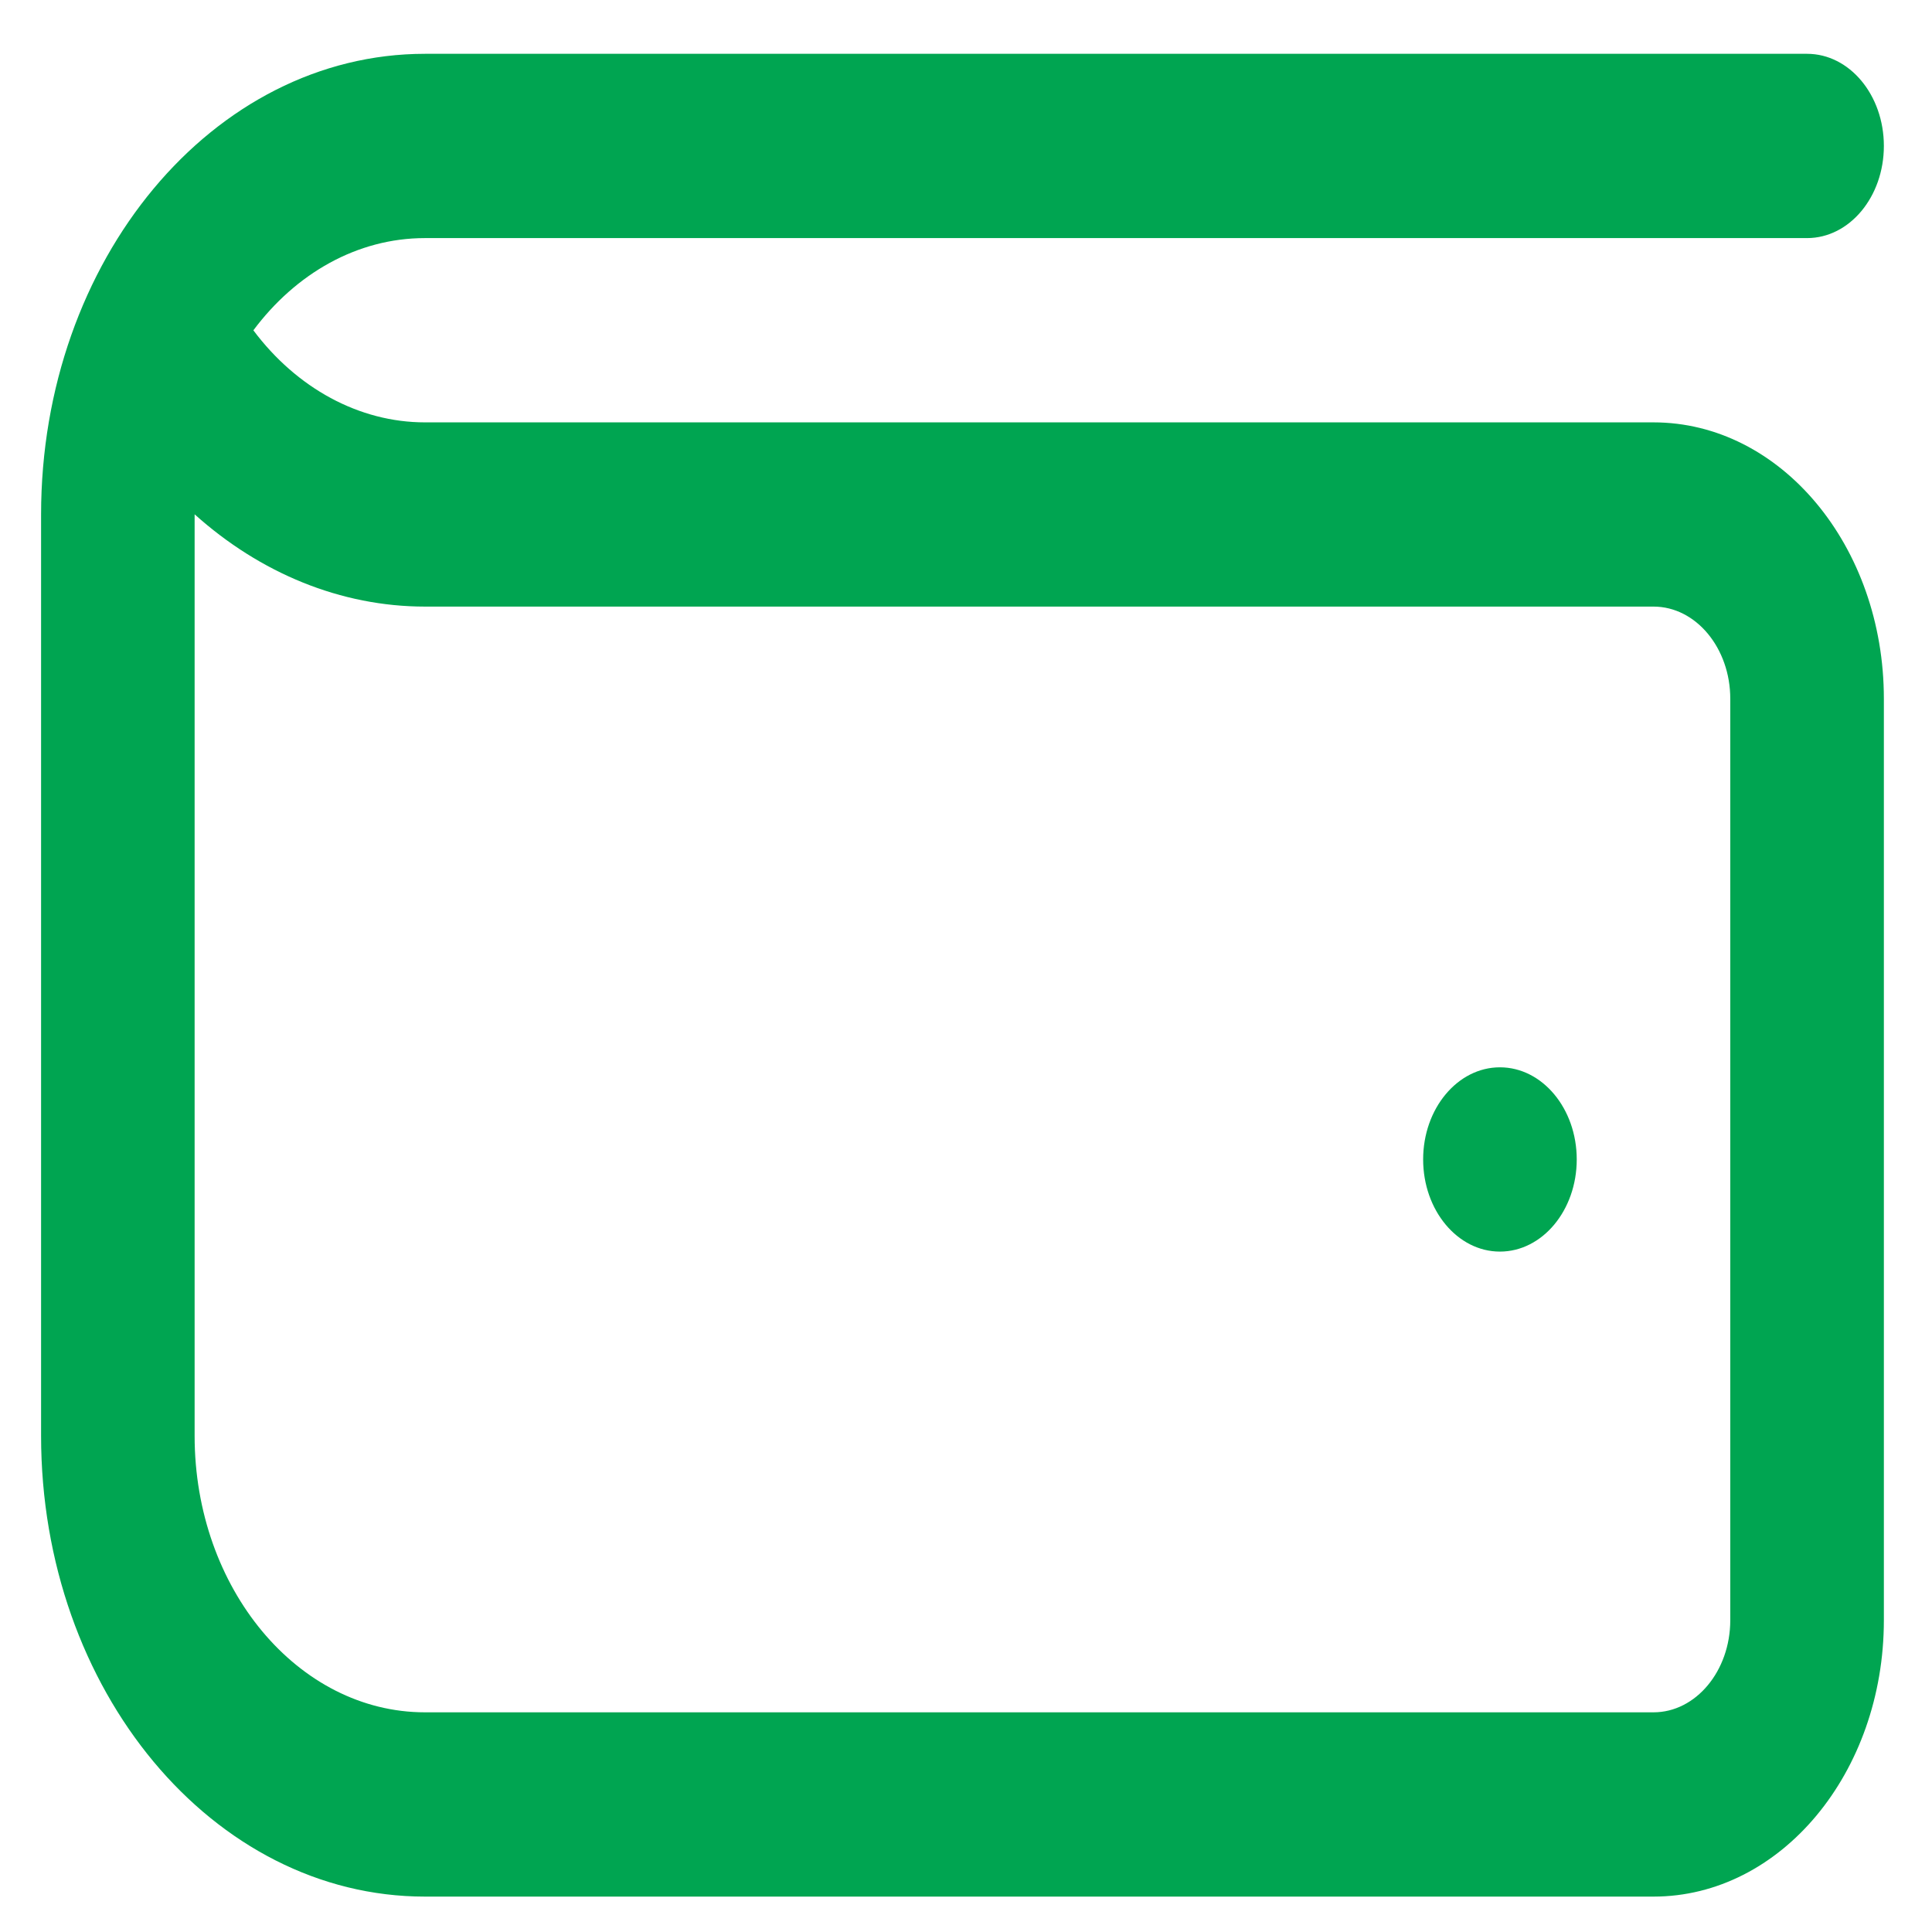
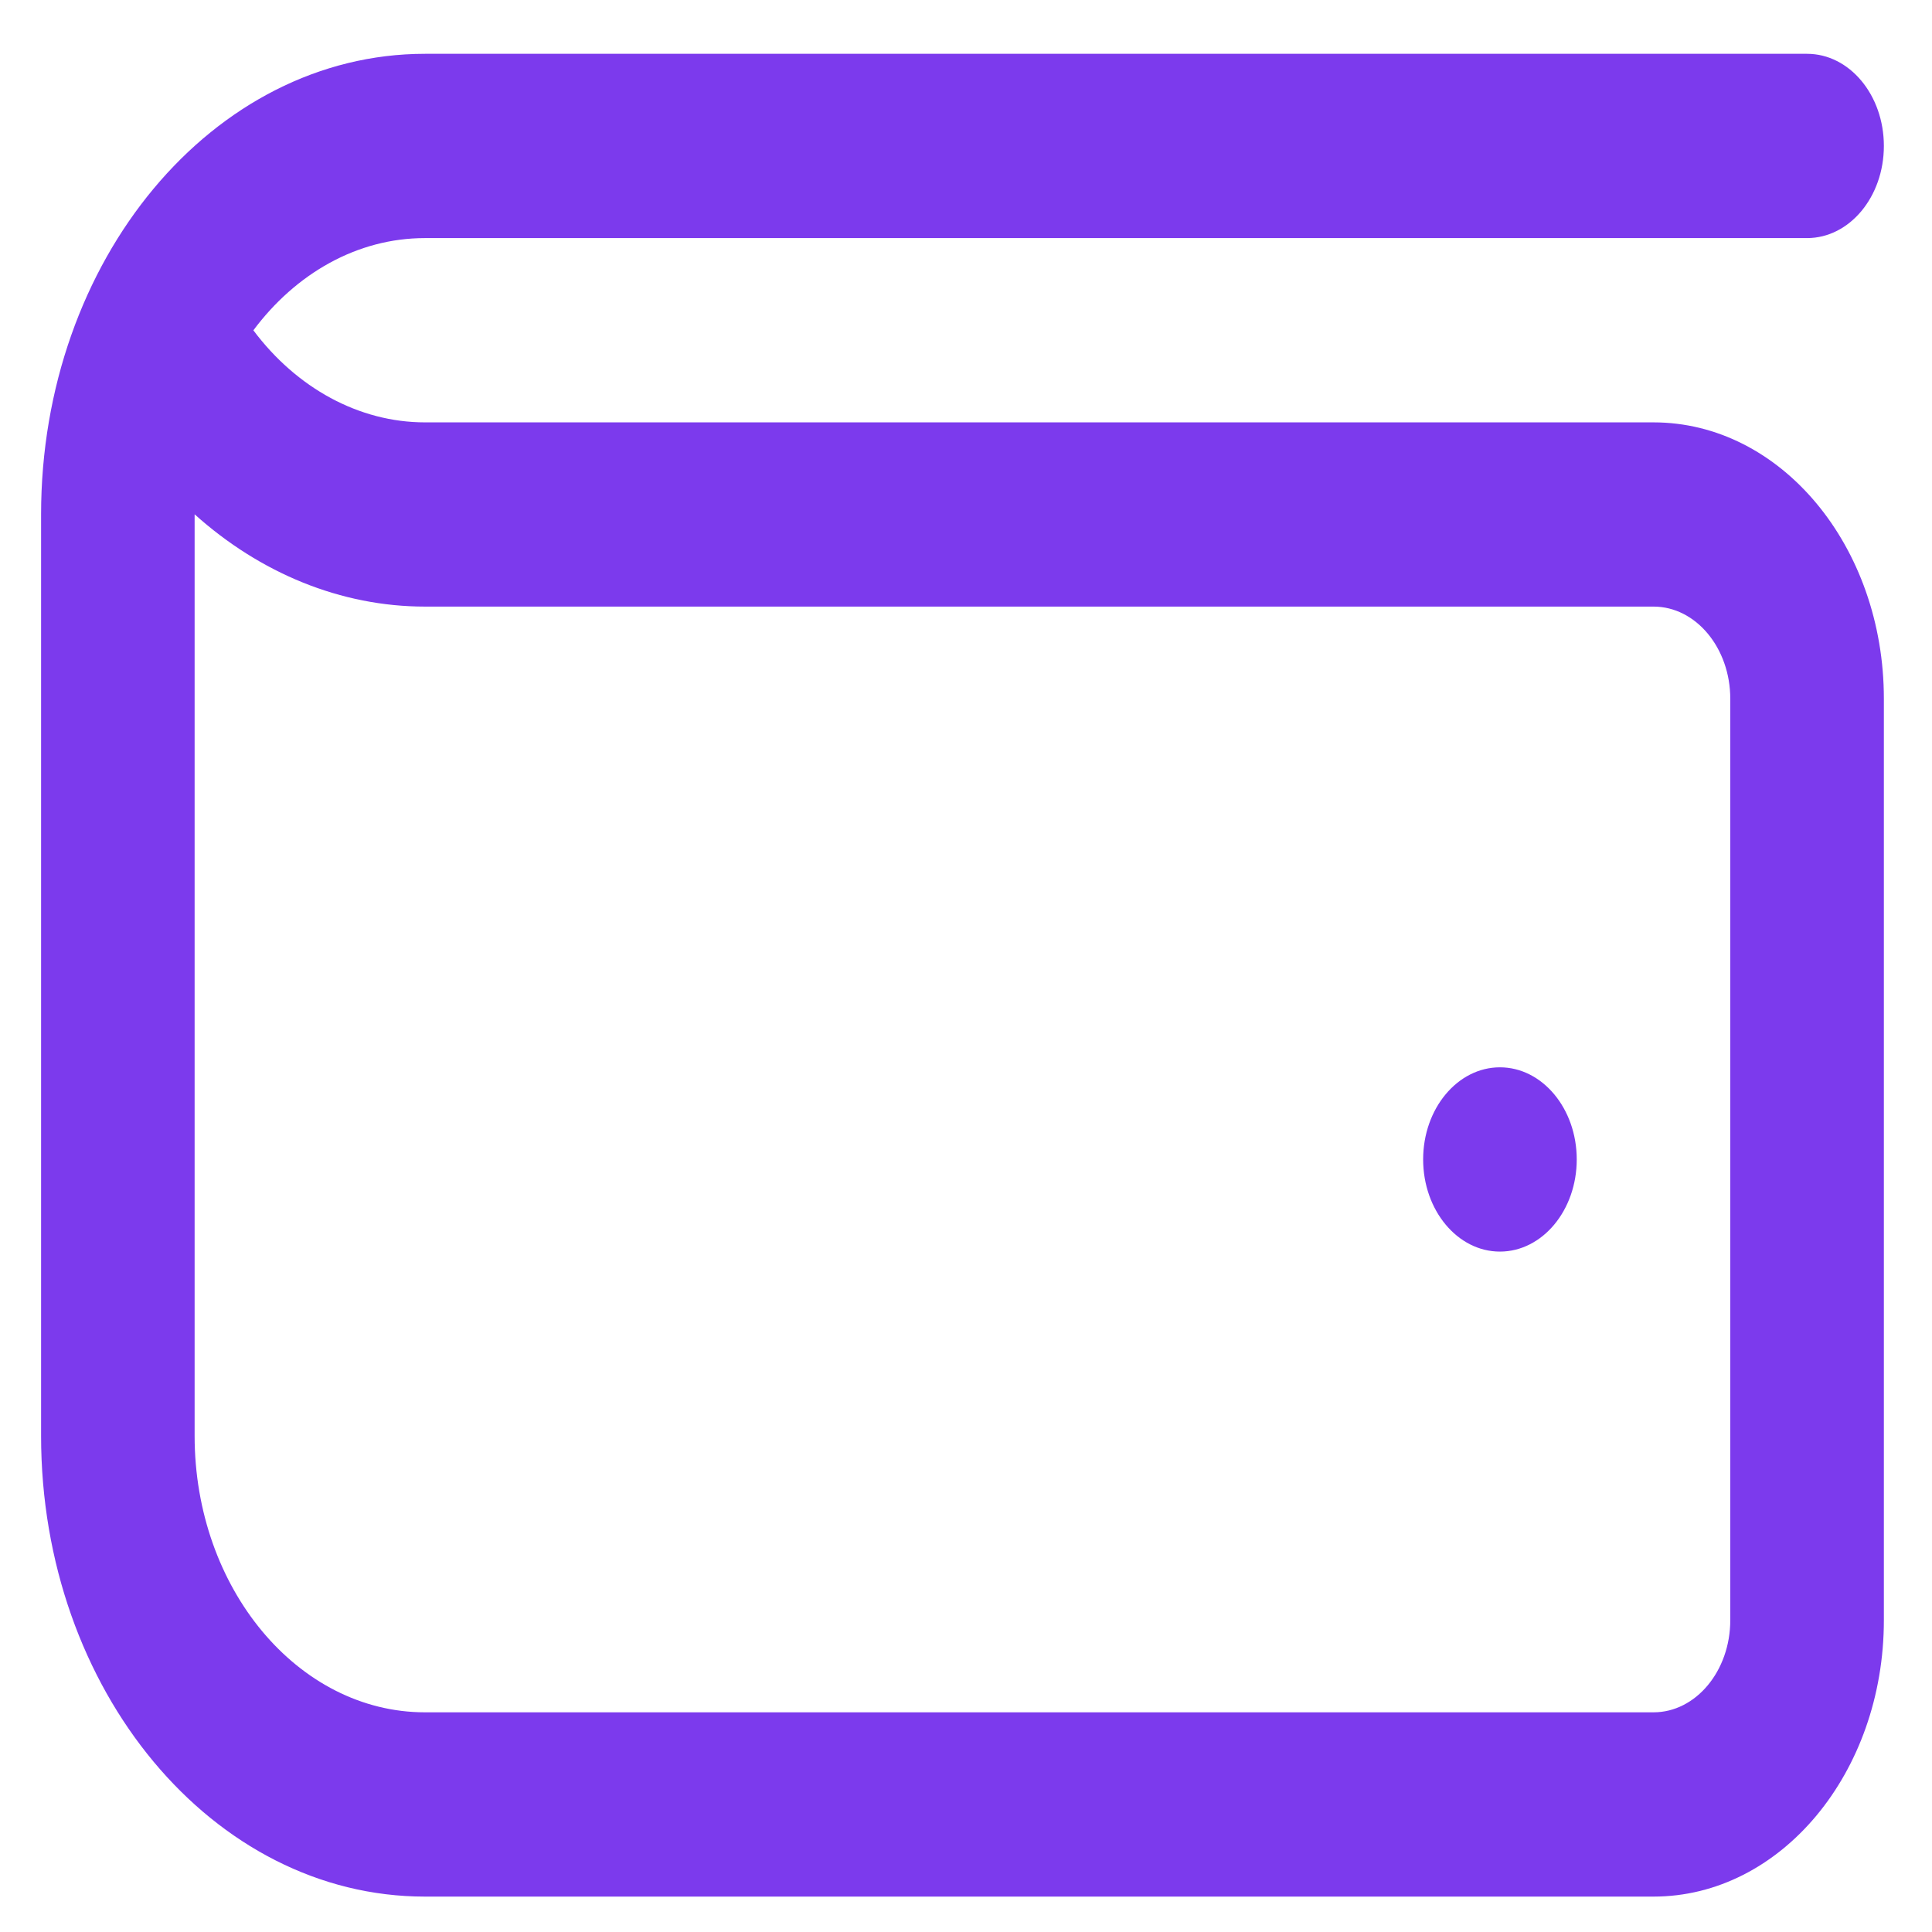
<svg xmlns="http://www.w3.org/2000/svg" width="34" height="34" viewBox="0 0 34 34" fill="none">
-   <path d="M29.099 7.433H7.479C6.318 7.433 5.22 6.829 4.459 5.813C5.202 4.817 6.282 4.19 7.479 4.19H31.801C32.549 4.19 33.153 3.463 33.153 2.568C33.153 1.673 32.549 0.947 31.801 0.947H7.479C3.748 0.947 0.723 4.577 0.723 9.054V25.269C0.723 29.746 3.748 33.377 7.479 33.377H29.099C31.338 33.377 33.153 31.199 33.153 28.512V12.297C33.153 9.61 31.338 7.433 29.099 7.433ZM30.45 28.512C30.45 29.405 29.845 30.134 29.099 30.134H7.479C5.244 30.134 3.425 27.951 3.425 25.269V9.051C4.579 10.087 5.998 10.675 7.479 10.675H29.099C29.845 10.675 30.45 11.404 30.45 12.297V28.512ZM27.748 20.404C27.748 21.3 27.142 22.026 26.396 22.026C25.651 22.026 25.045 21.3 25.045 20.404C25.045 19.509 25.651 18.783 26.396 18.783C27.142 18.783 27.748 19.509 27.748 20.404Z" fill="#00A551" style="fill:#00A551;fill:color(display-p3 0 0.647 0.318);fill-opacity:1;" />
+   <path d="M29.099 7.433H7.479C6.318 7.433 5.22 6.829 4.459 5.813C5.202 4.817 6.282 4.19 7.479 4.19H31.801C32.549 4.19 33.153 3.463 33.153 2.568C33.153 1.673 32.549 0.947 31.801 0.947H7.479C3.748 0.947 0.723 4.577 0.723 9.054V25.269C0.723 29.746 3.748 33.377 7.479 33.377H29.099C31.338 33.377 33.153 31.199 33.153 28.512V12.297C33.153 9.61 31.338 7.433 29.099 7.433ZM30.45 28.512C30.45 29.405 29.845 30.134 29.099 30.134H7.479C5.244 30.134 3.425 27.951 3.425 25.269V9.051C4.579 10.087 5.998 10.675 7.479 10.675H29.099C29.845 10.675 30.45 11.404 30.45 12.297V28.512ZM27.748 20.404C27.748 21.3 27.142 22.026 26.396 22.026C25.651 22.026 25.045 21.3 25.045 20.404C25.045 19.509 25.651 18.783 26.396 18.783C27.142 18.783 27.748 19.509 27.748 20.404Z" fill="#7C3AED" style="fill:#7C3AED;fill:color(display-p3 0 0.647 0.318);fill-opacity:1;" />
</svg>
